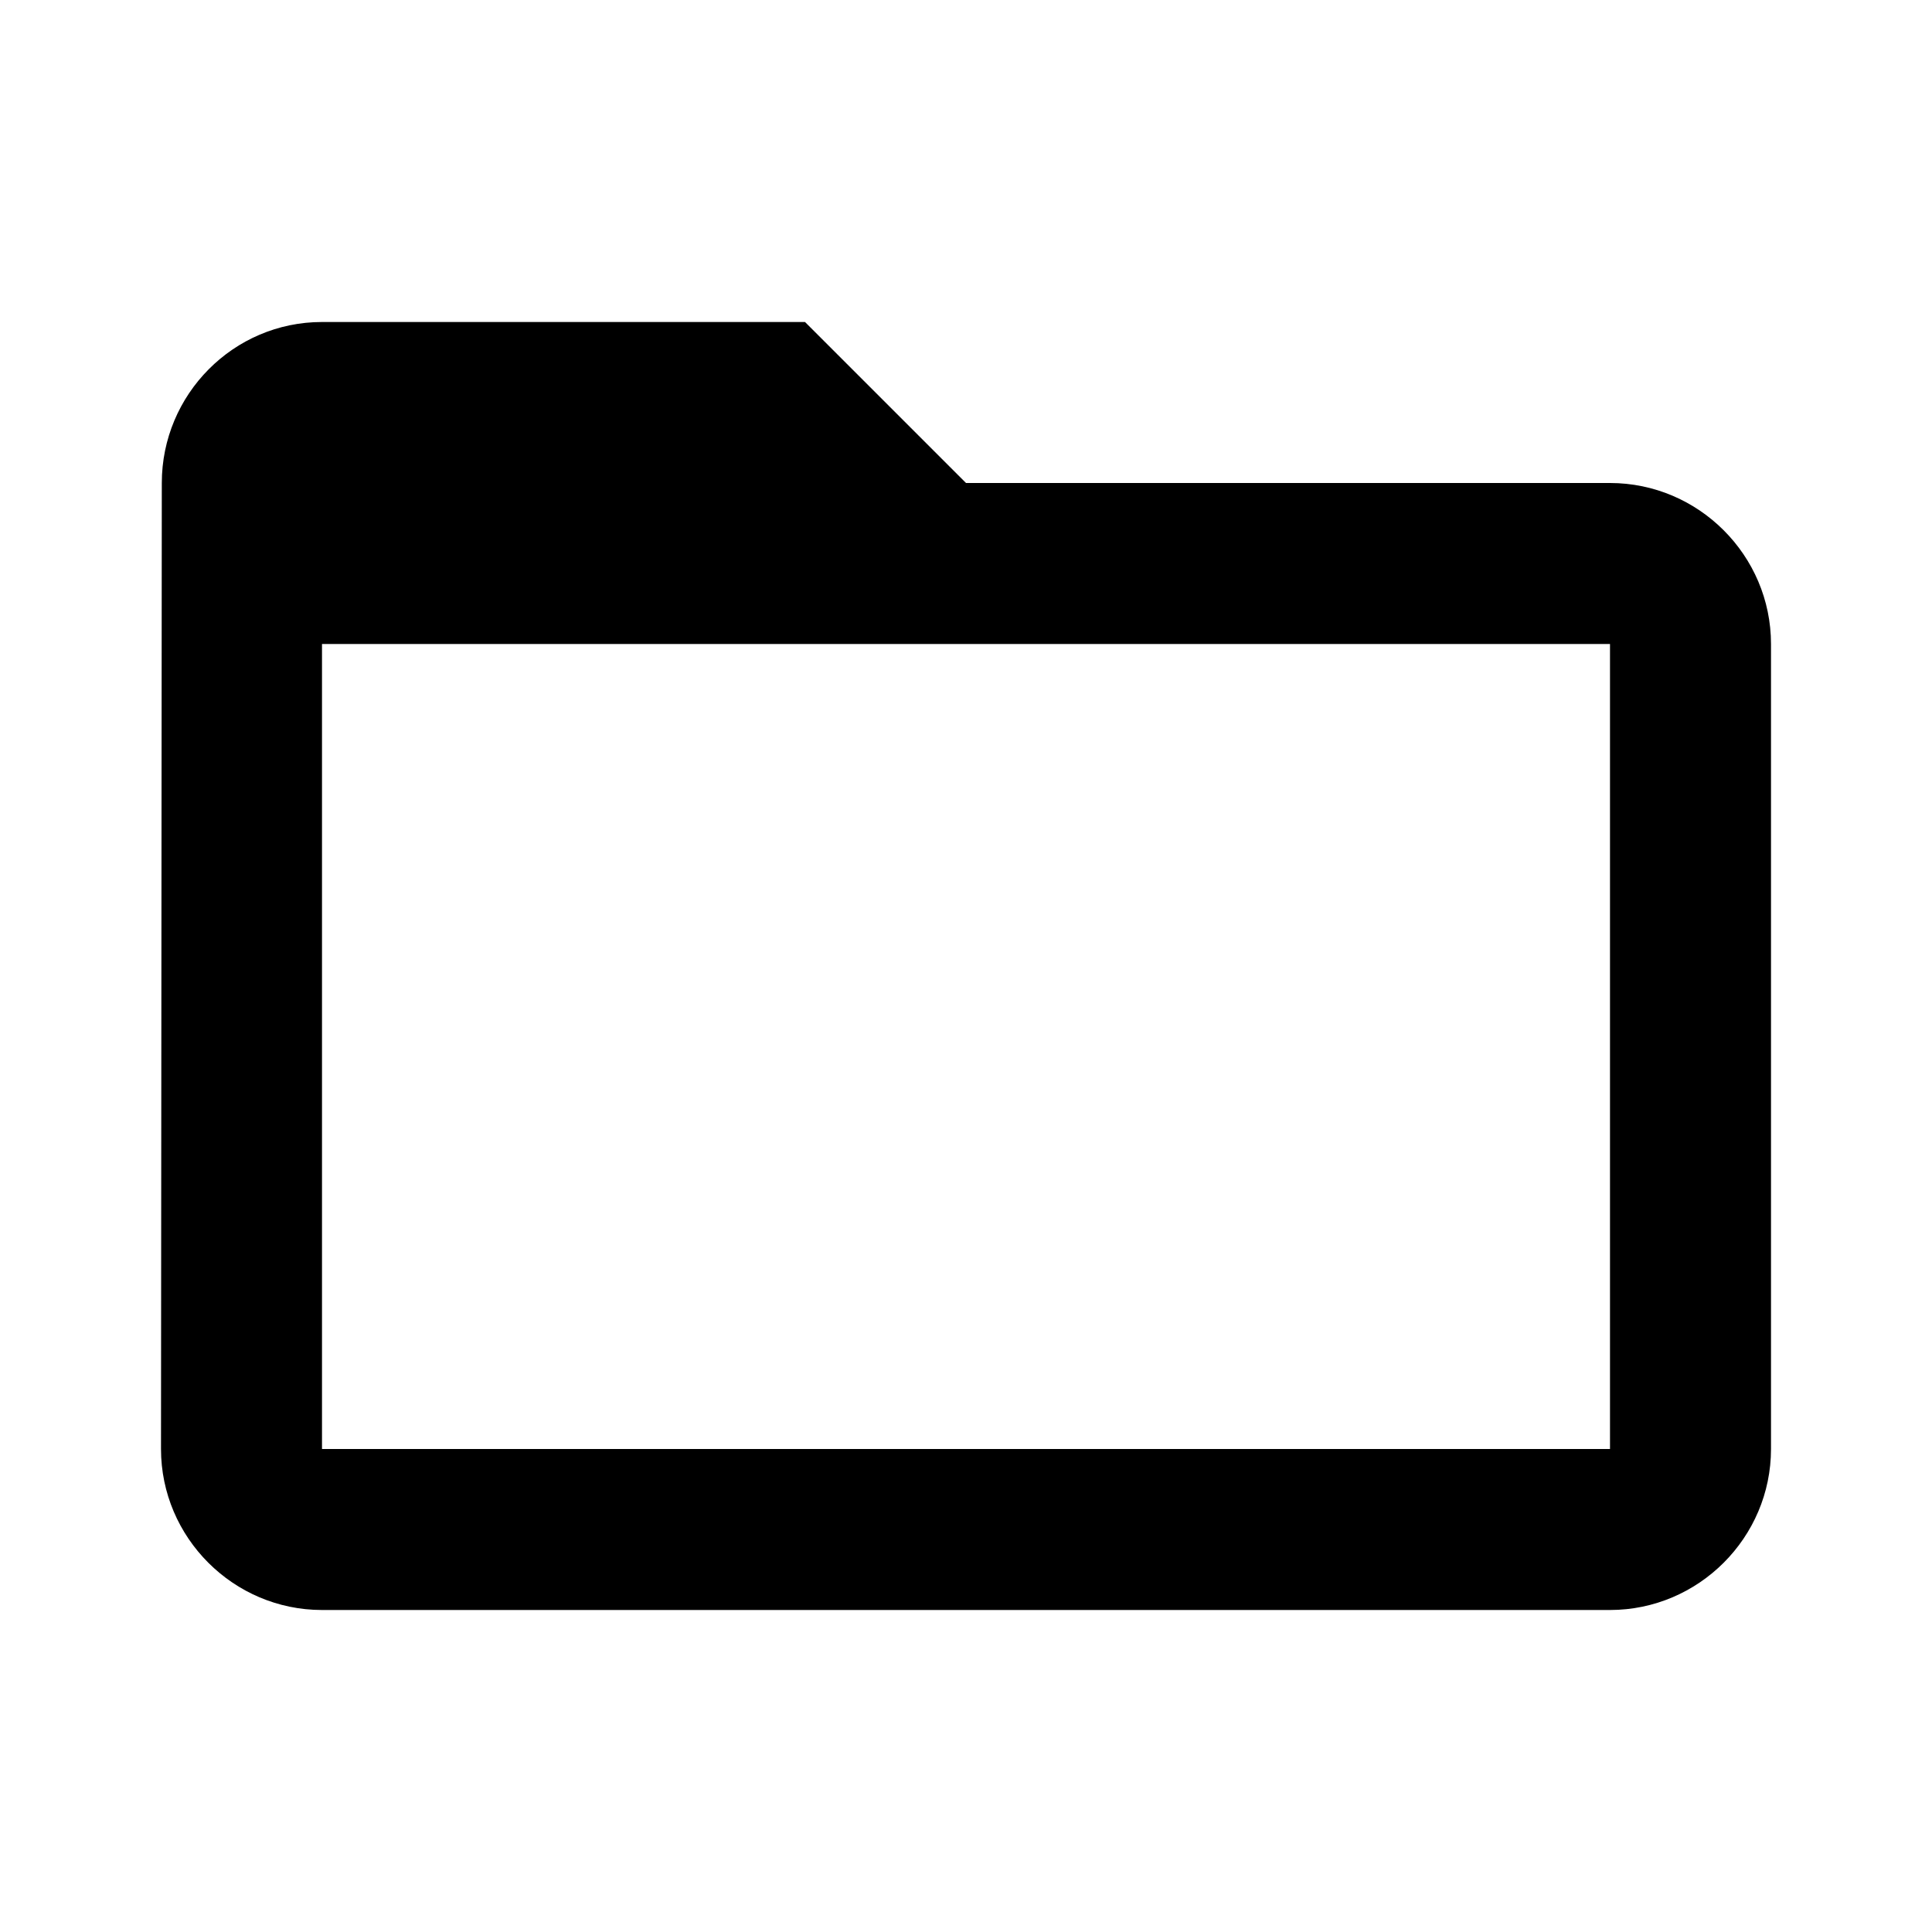
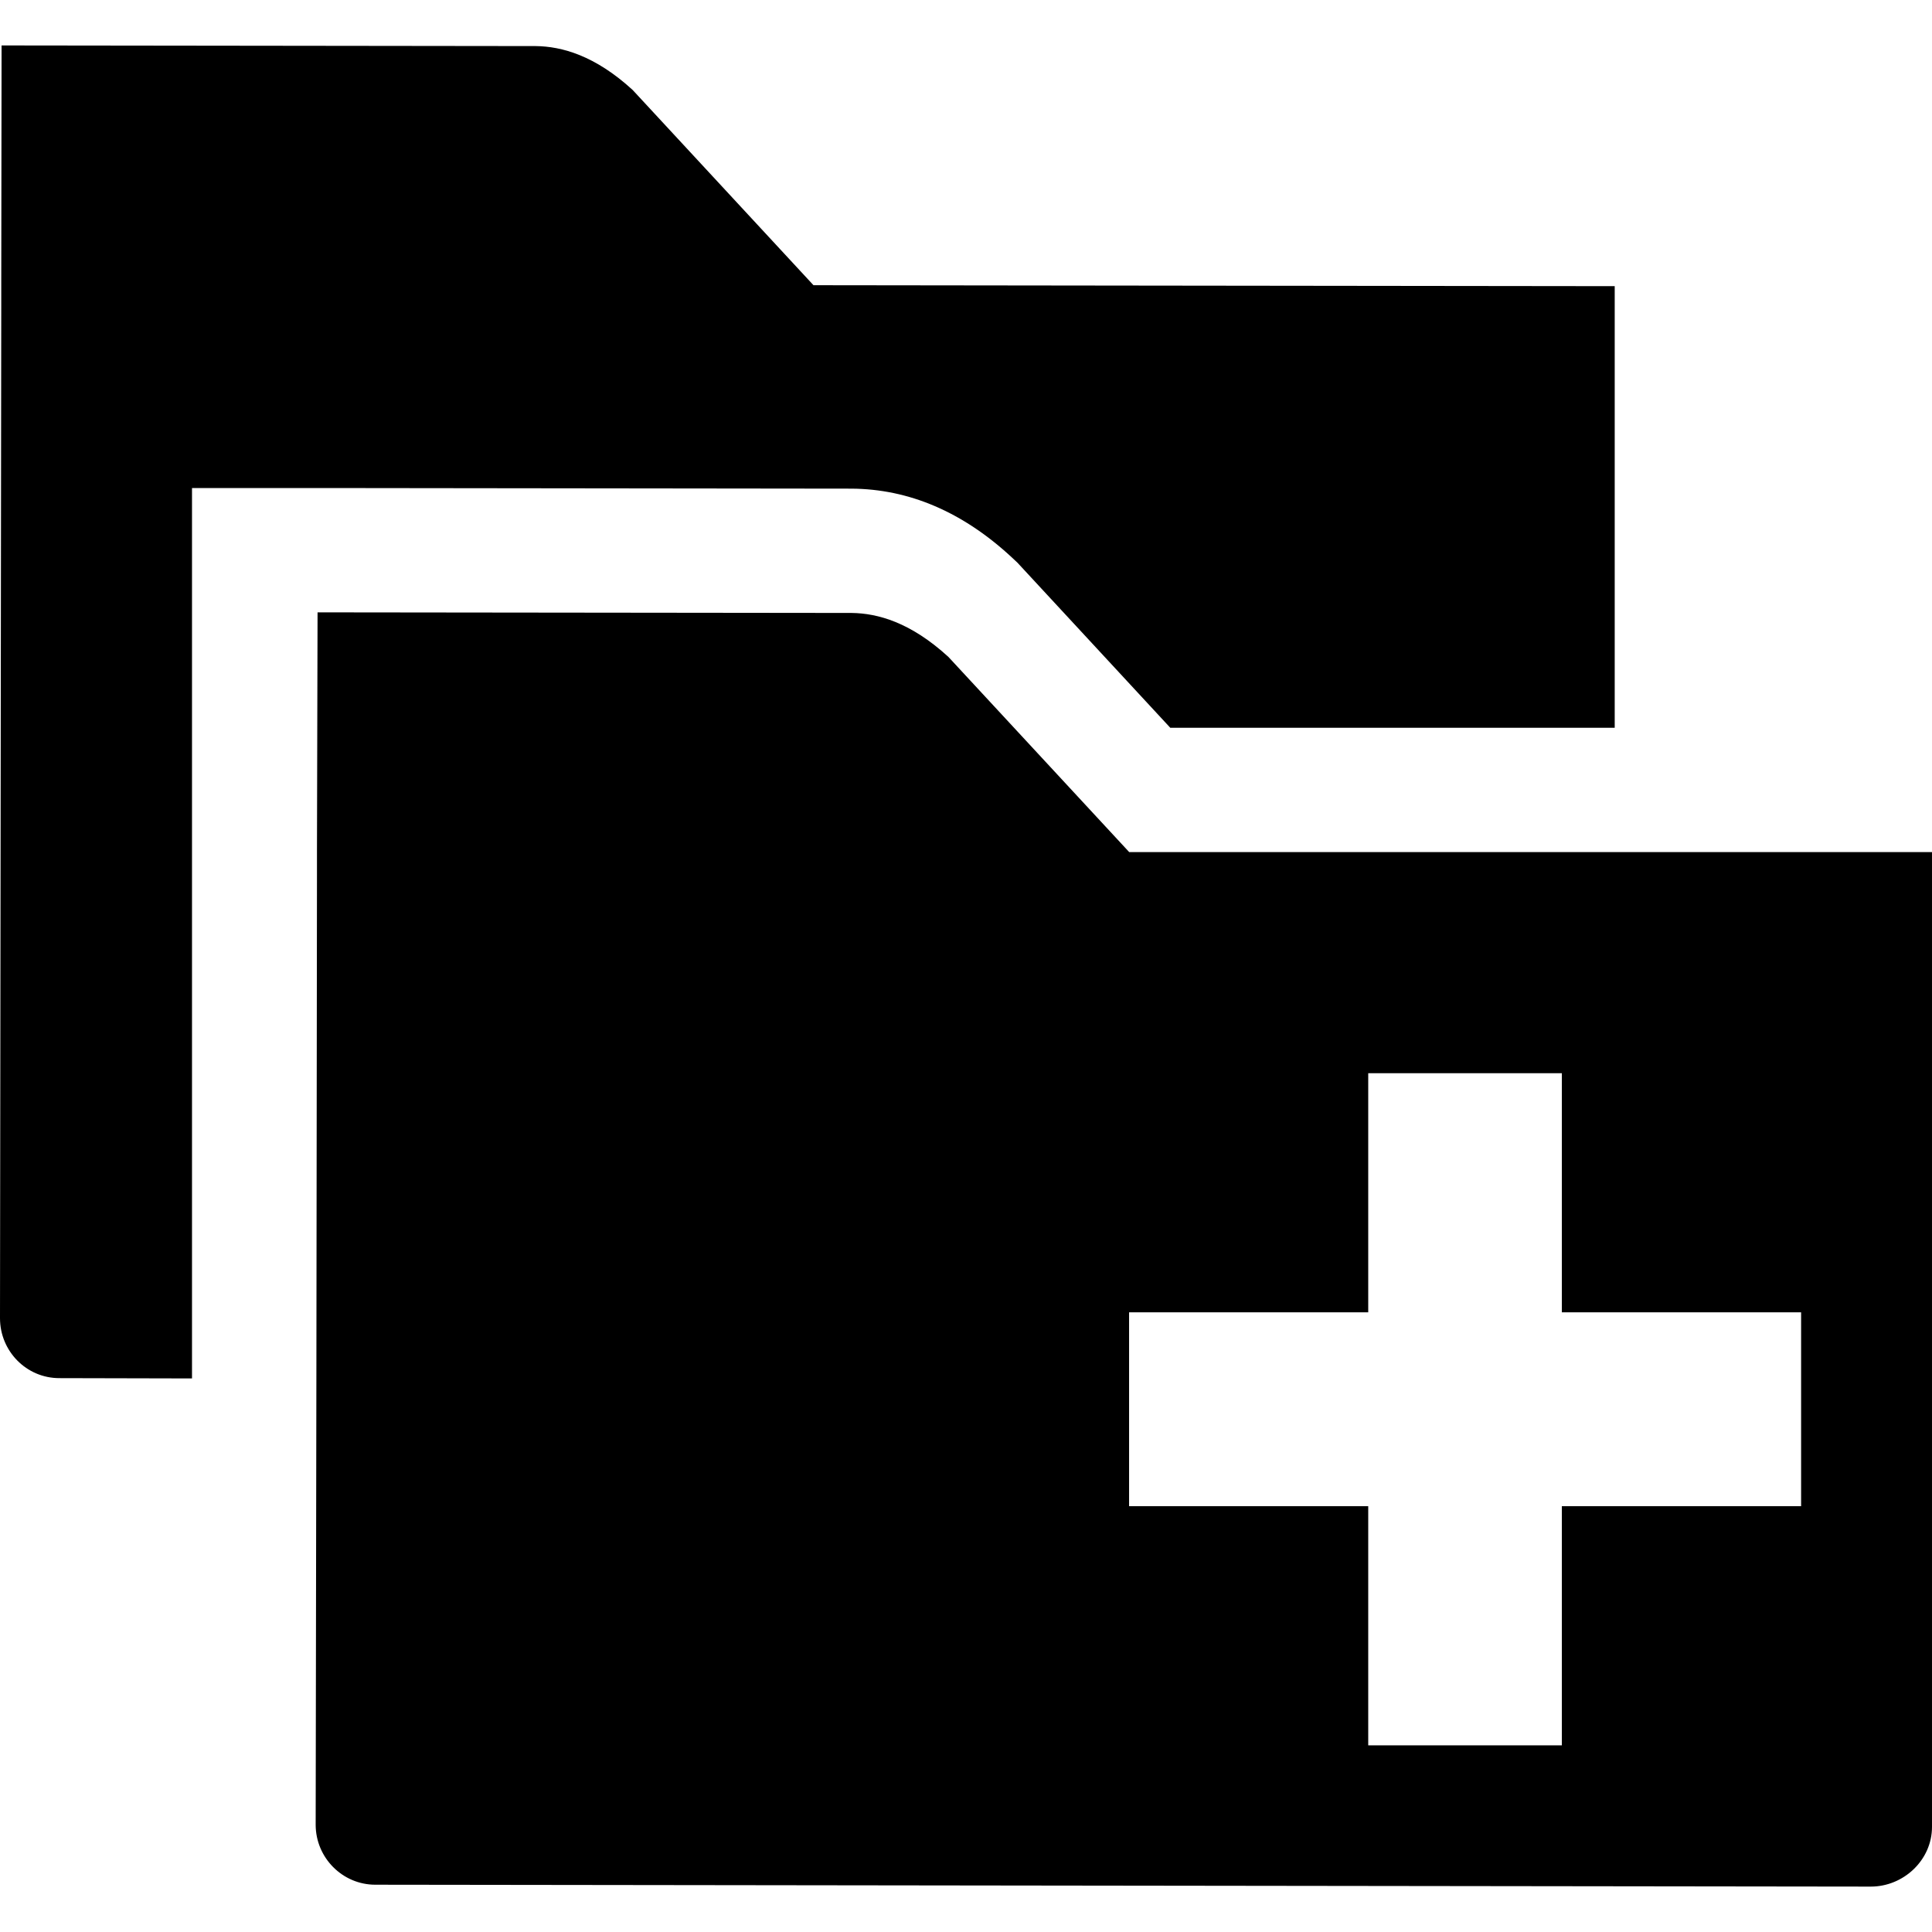
- <svg xmlns="http://www.w3.org/2000/svg" fill="#000000" height="24" viewBox="0 0 24 24" width="24">
-   <path d="M0 0h24v24H0z" fill="none" />
-   <path d="M20 6h-8l-2-2H4c-1.1 0-1.99.9-1.99 2L2 18c0 1.1.9 2 2 2h16c1.1 0 2-.9 2-2V8c0-1.1-.9-2-2-2zm0 12H4V8h16v10z" />
+ <svg xmlns="http://www.w3.org/2000/svg" version="1.1" width="100%" height="100%" viewBox="0 0 512 512" id="_x31_0" xml:space="preserve">
+   <defs id="defs3848" />
+   <g id="g3840">
+     <path d="m 225.645,129.496 c 15.214,0.086 29.523,6.157 42.578,18.298 l 1.418,1.332 40.5,43.746 H 427.915 V 75.836 l -212.332,-0.25 -47.91,-51.73 C 157.692,14.703 148.876,12.294 141.974,12.211 L 1.578,12.043 H 0.418 L 0.332,75.254 v 6.484 L 0,349.332 c 0,8.734 6.988,15.887 15.718,15.887 l 35.165,0.082 V 231.98 225.492 162.198 129.331 H 85.25 l 140.395,0.165 z" id="path3842" style="fill:#000000" />
+     <path d="M 84.156,162.281 84,225.5 l 0,6.469 -0.156,133.344 -0.188,118.25 c 0,8.734 7.082,15.906 15.812,15.906 l 396.312,0.5 c 8.734,0 16.219,-7.077 16.219,-15.812 l 0,-258.344 -84.094,0 -128.656,0 -47.906,-51.719 c -9.985,-9.152 -18.703,-11.574 -25.688,-11.656 L 85.25,162.281 l -1.094,0 z m 278.438,122.125 51.312,0 0,63.375 63.406,0 0,51.375 -63.406,0 0,63.375 -51.312,0 0,-63.375 -63.375,0 0,-51.375 63.375,0 0,-63.375 z" id="path3844" style="fill:#000000" />
+   </g>
</svg>
